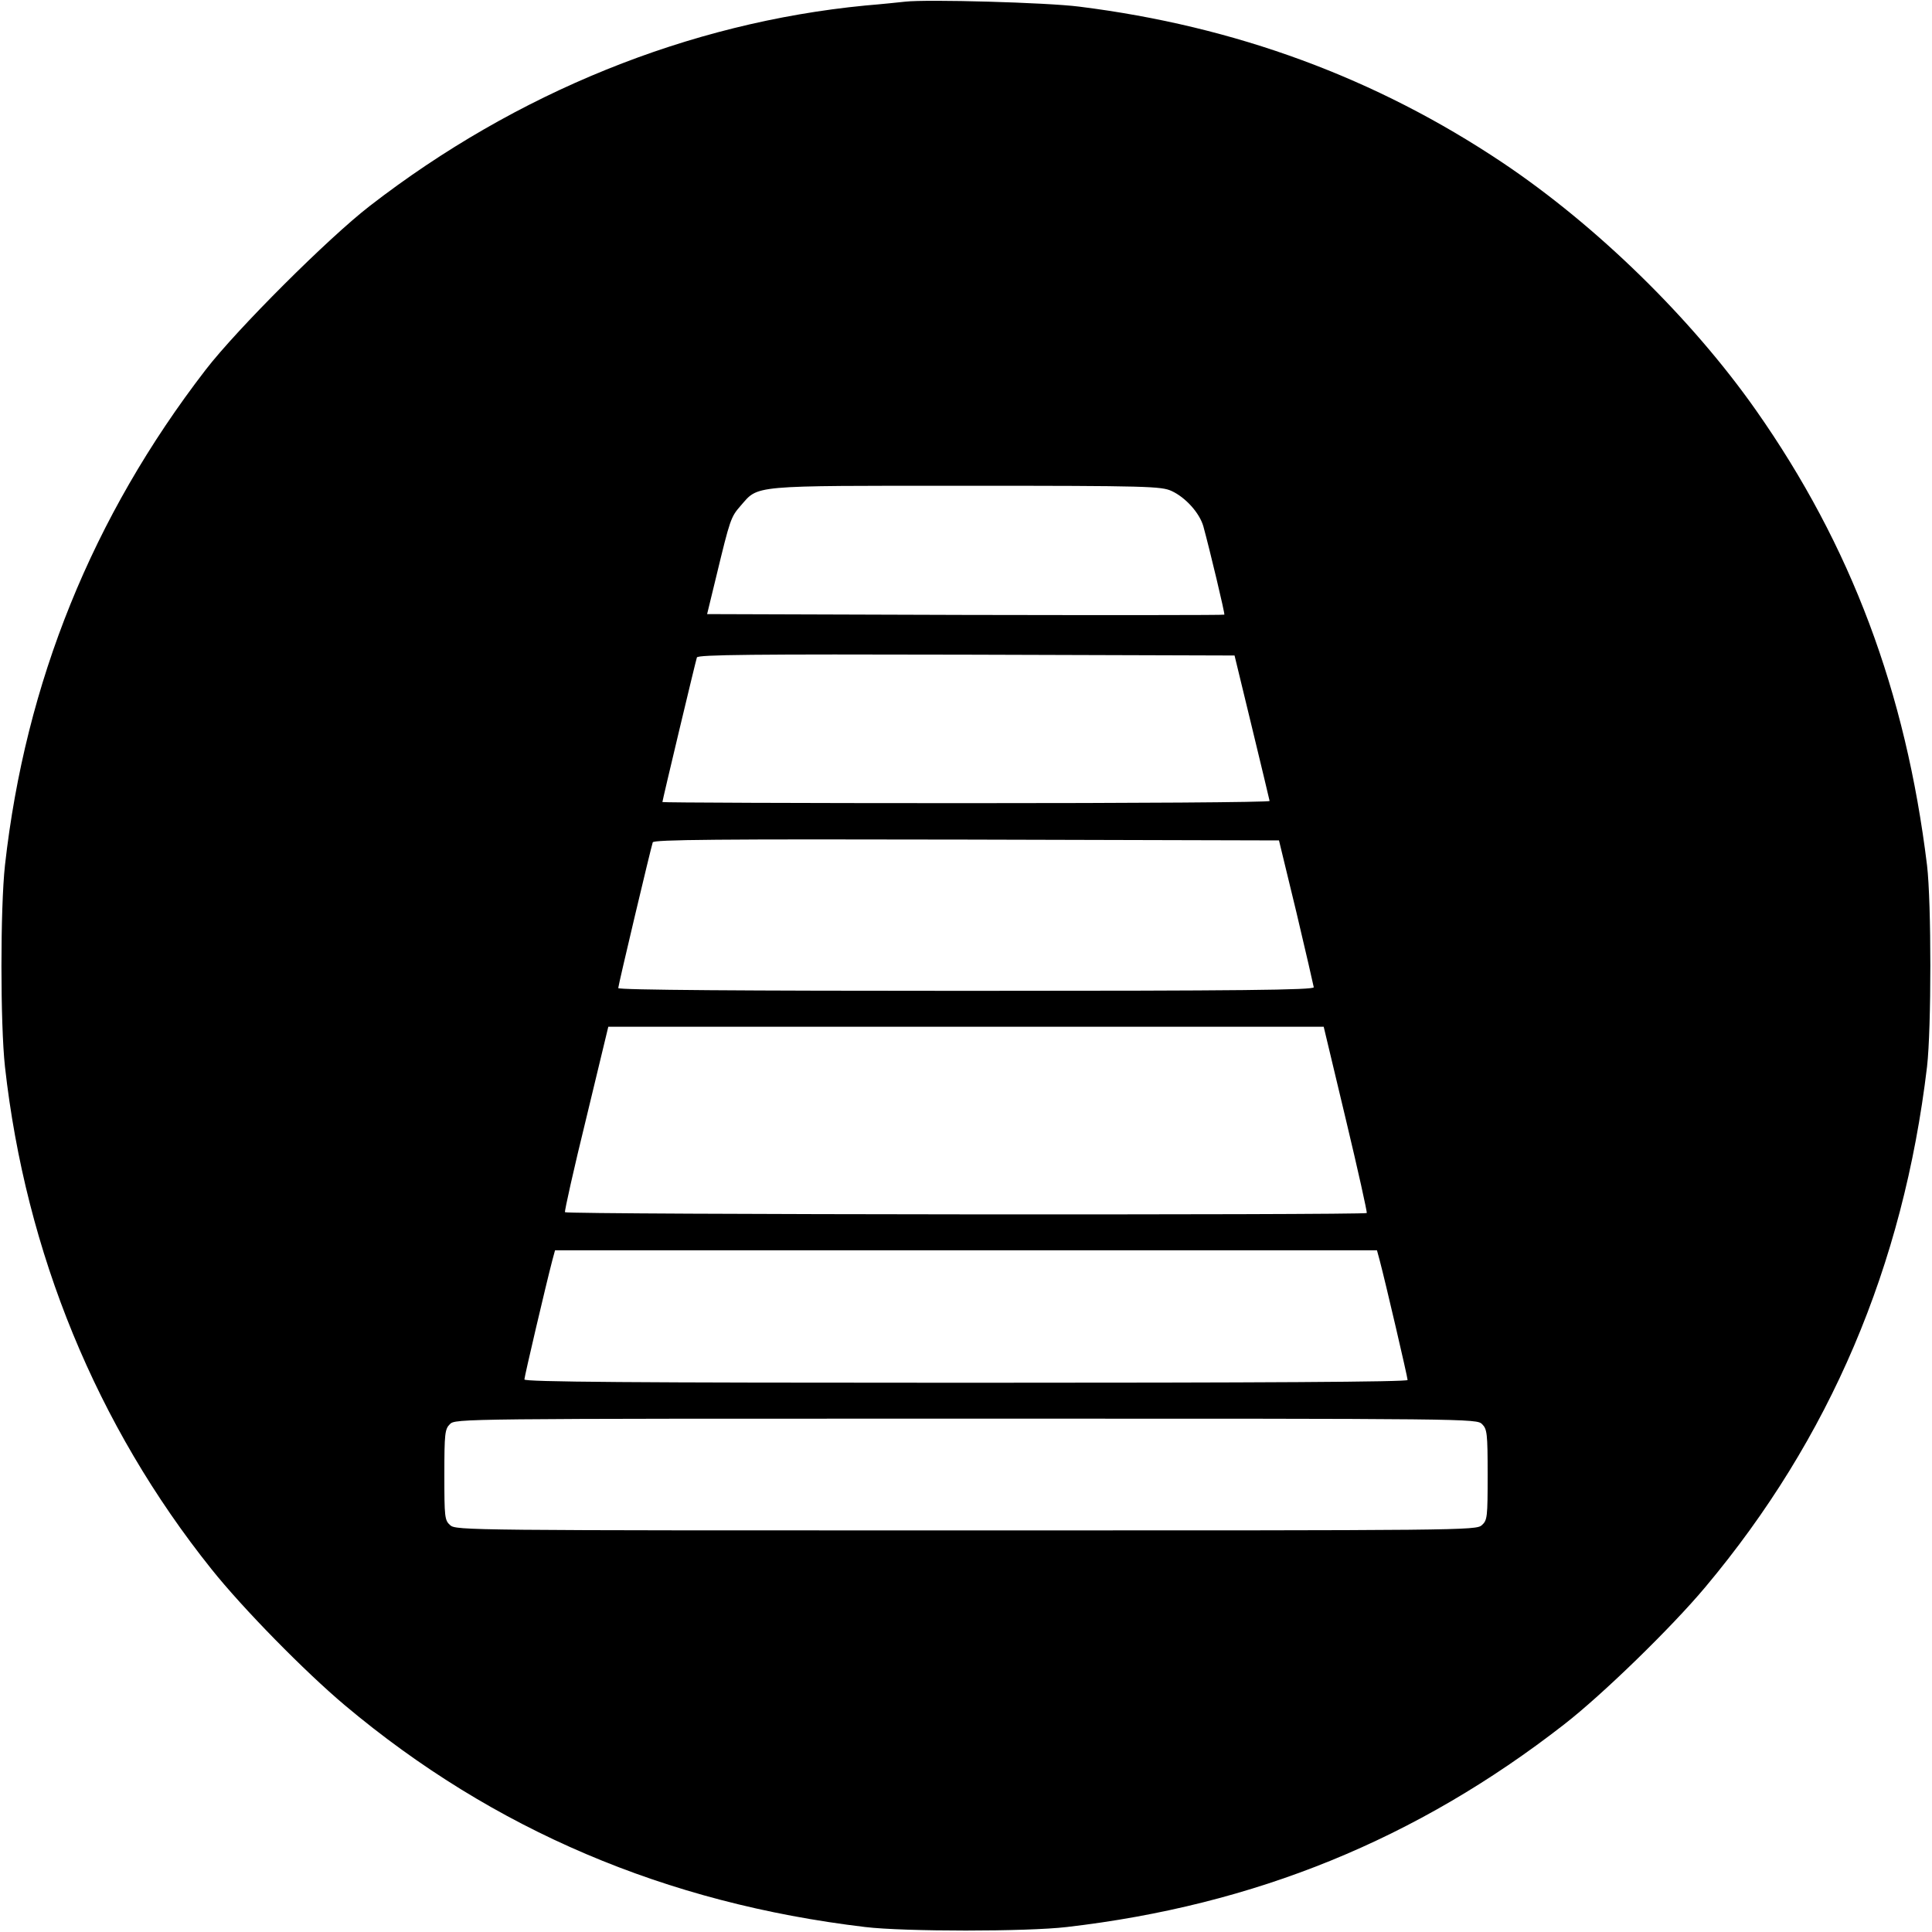
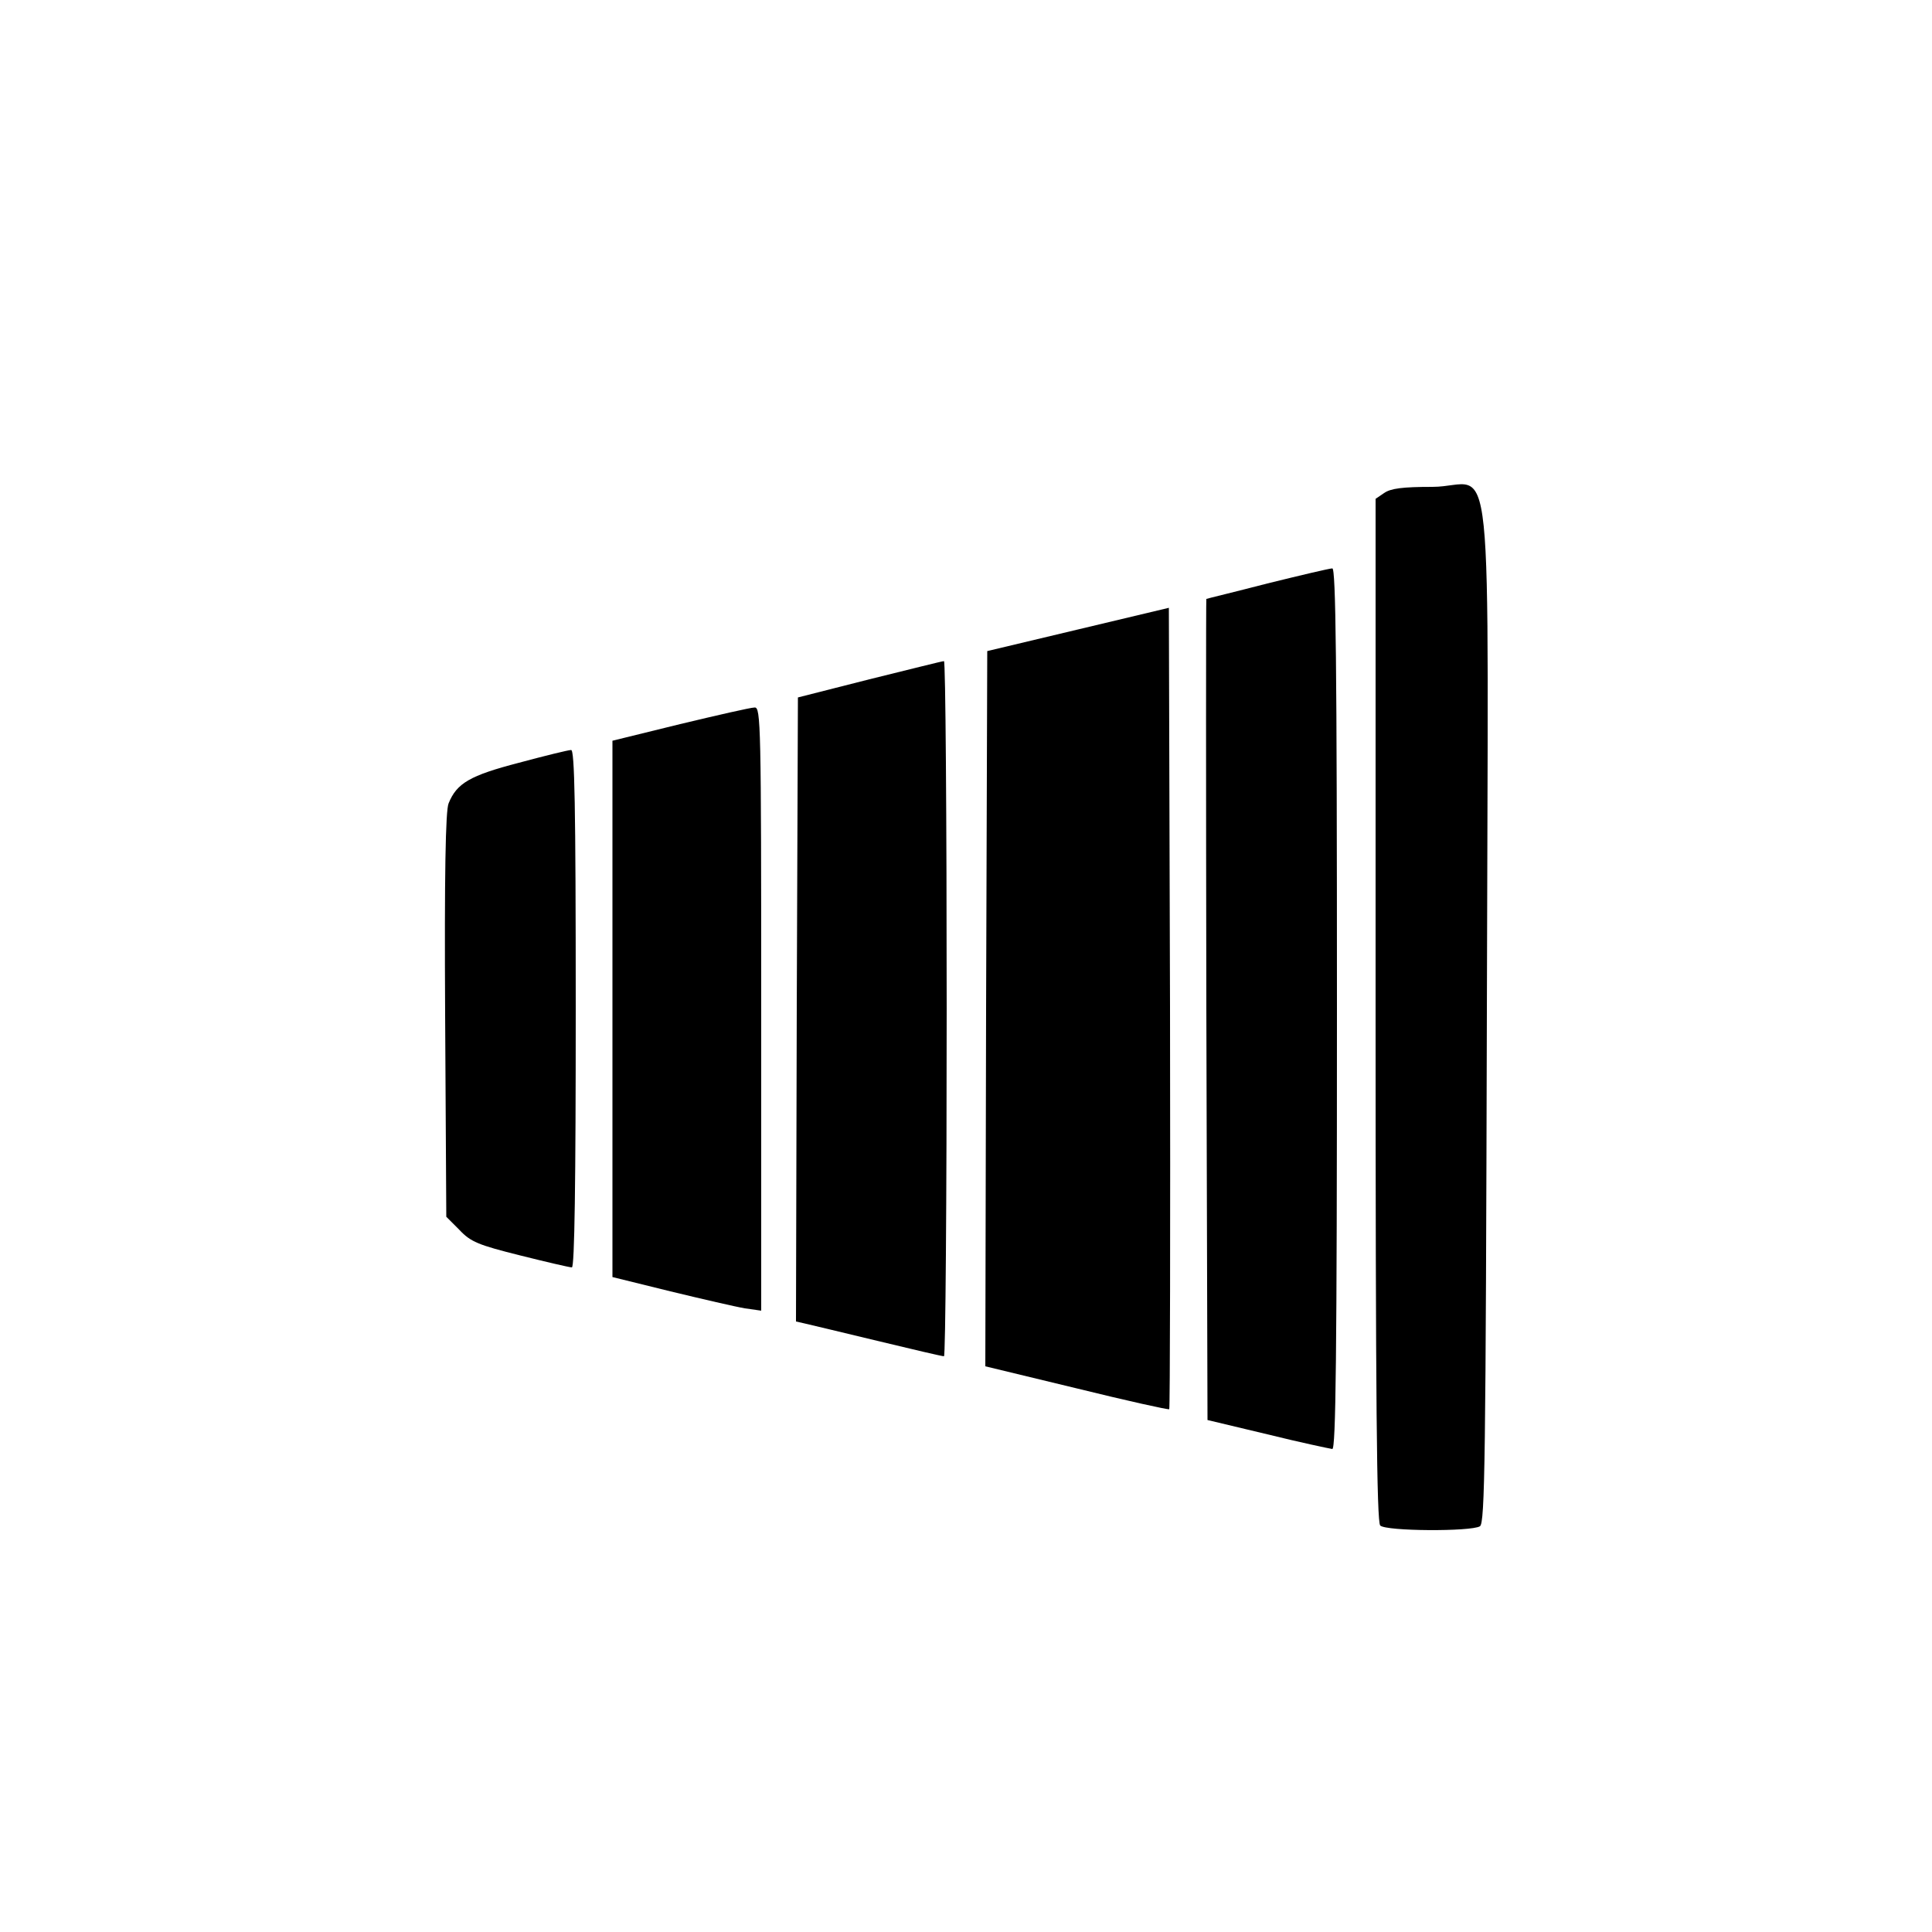
- <svg xmlns="http://www.w3.org/2000/svg" version="1.0" width="700pt" height="700pt" viewBox="0 0 700 700" preserveAspectRatio="xMidYMid meet">
-   <g transform="translate(0,700) scale(0.1,-0.1)" fill="#000000" stroke="none">
-     <path d="M3280 6994 c-19 -2 -84 -9 -145 -14 -639 -62 -1264 -315 -1795 -726 -149 -115 -481 -446 -595 -594 -410 -532 -653 -1132 -727 -1795 -17 -155 -17 -575 0 -730 75 -673 332 -1300 748 -1820 114 -143 339 -372 484 -494 537 -451 1163 -717 1885 -803 142 -17 586 -17 730 0 682 79 1268 318 1802 734 138 107 389 351 512 498 451 538 717 1162 803 1885 16 139 16 595 0 730 -77 629 -275 1158 -620 1649 -234 333 -577 668 -917 896 -460 308 -968 495 -1535 566 -117 15 -552 27 -630 18z m965 -1773 c50 -23 101 -79 115 -128 23 -84 79 -318 76 -320 -1 -2 -424 -2 -938 -1 l-936 3 34 140 c49 203 52 212 87 252 67 76 27 73 817 73 661 0 708 -2 745 -19z m291 -856 c35 -143 63 -263 64 -267 0 -5 -495 -8 -1100 -8 -605 0 -1100 2 -1100 4 0 6 120 509 125 524 4 10 204 12 976 10 l972 -3 63 -260z m161 -670 c34 -143 62 -266 63 -272 0 -10 -258 -13 -1260 -13 -805 0 -1260 3 -1260 10 0 10 118 507 125 528 3 10 236 12 1137 10 l1132 -3 63 -260z m179 -750 c44 -184 78 -337 76 -340 -9 -8 -2900 -6 -2905 3 -2 4 32 157 77 340 l80 332 1296 0 1296 0 80 -335z m123 -512 c20 -75 101 -423 101 -433 0 -7 -523 -10 -1600 -10 -1217 0 -1600 3 -1600 12 0 10 78 343 101 431 l10 37 1489 0 1489 0 10 -37z m371 -593 c18 -18 20 -33 20 -183 0 -154 -1 -165 -21 -183 -21 -19 -66 -19 -1869 -19 -1803 0 -1848 0 -1869 19 -20 18 -21 29 -21 183 0 150 2 165 20 183 20 20 33 20 1870 20 1837 0 1850 0 1870 -20z" />
+ <svg xmlns="http://www.w3.org/2000/svg" version="1.0" width="500pt" height="500pt" viewBox="0 0 500 500" preserveAspectRatio="xMidYMid meet">
+   <g transform="translate(0,500) scale(0.1,-0.1)" fill="#000000" stroke="none">
+     <path d="M3582 3724 l-22 -15 0 -1323 c0 -1015 3 -1325 12 -1334 15 -15 235 -16 258 -2 13 8 15 169 18 1330 3 1544 22 1360 -141 1360 -77 0 -108 -4 -125 -16z" />
+     <path d="M3280 3490 c-85 -22 -156 -39 -158 -40 -1 0 -1 -478 0 -1062 l3 -1063 155 -37 c85 -21 161 -37 168 -38 9 0 12 234 12 1140 0 906 -3 1140 -12 1139 -7 0 -83 -18 -168 -39z" />
+     <path d="M2790 3371 l-235 -56 -3 -926 -2 -925 236 -57 c130 -32 238 -56 240 -54 2 2 3 469 2 1039 l-3 1035 -235 -56z" />
+     <path d="M2250 3242 l-185 -47 -3 -807 -2 -808 22 -5 c13 -3 97 -23 188 -45 91 -22 168 -40 173 -40 4 0 7 405 7 900 0 495 -3 900 -7 899 -5 0 -91 -22 -193 -47z" />
+     <path d="M1760 3126 l-175 -43 0 -694 0 -694 150 -37 c83 -20 169 -40 193 -44 l42 -6 0 781 c0 737 -1 781 -17 780 -10 0 -97 -20 -193 -43z" />
+     <path d="M1343 3026 c-127 -33 -161 -53 -182 -105 -8 -18 -11 -184 -9 -548 l3 -522 34 -34 c29 -31 49 -39 157 -66 68 -17 128 -31 134 -31 7 0 10 219 10 670 0 530 -3 670 -12 669 -7 0 -68 -15 -135 -33z" />
  </g>
</svg>
